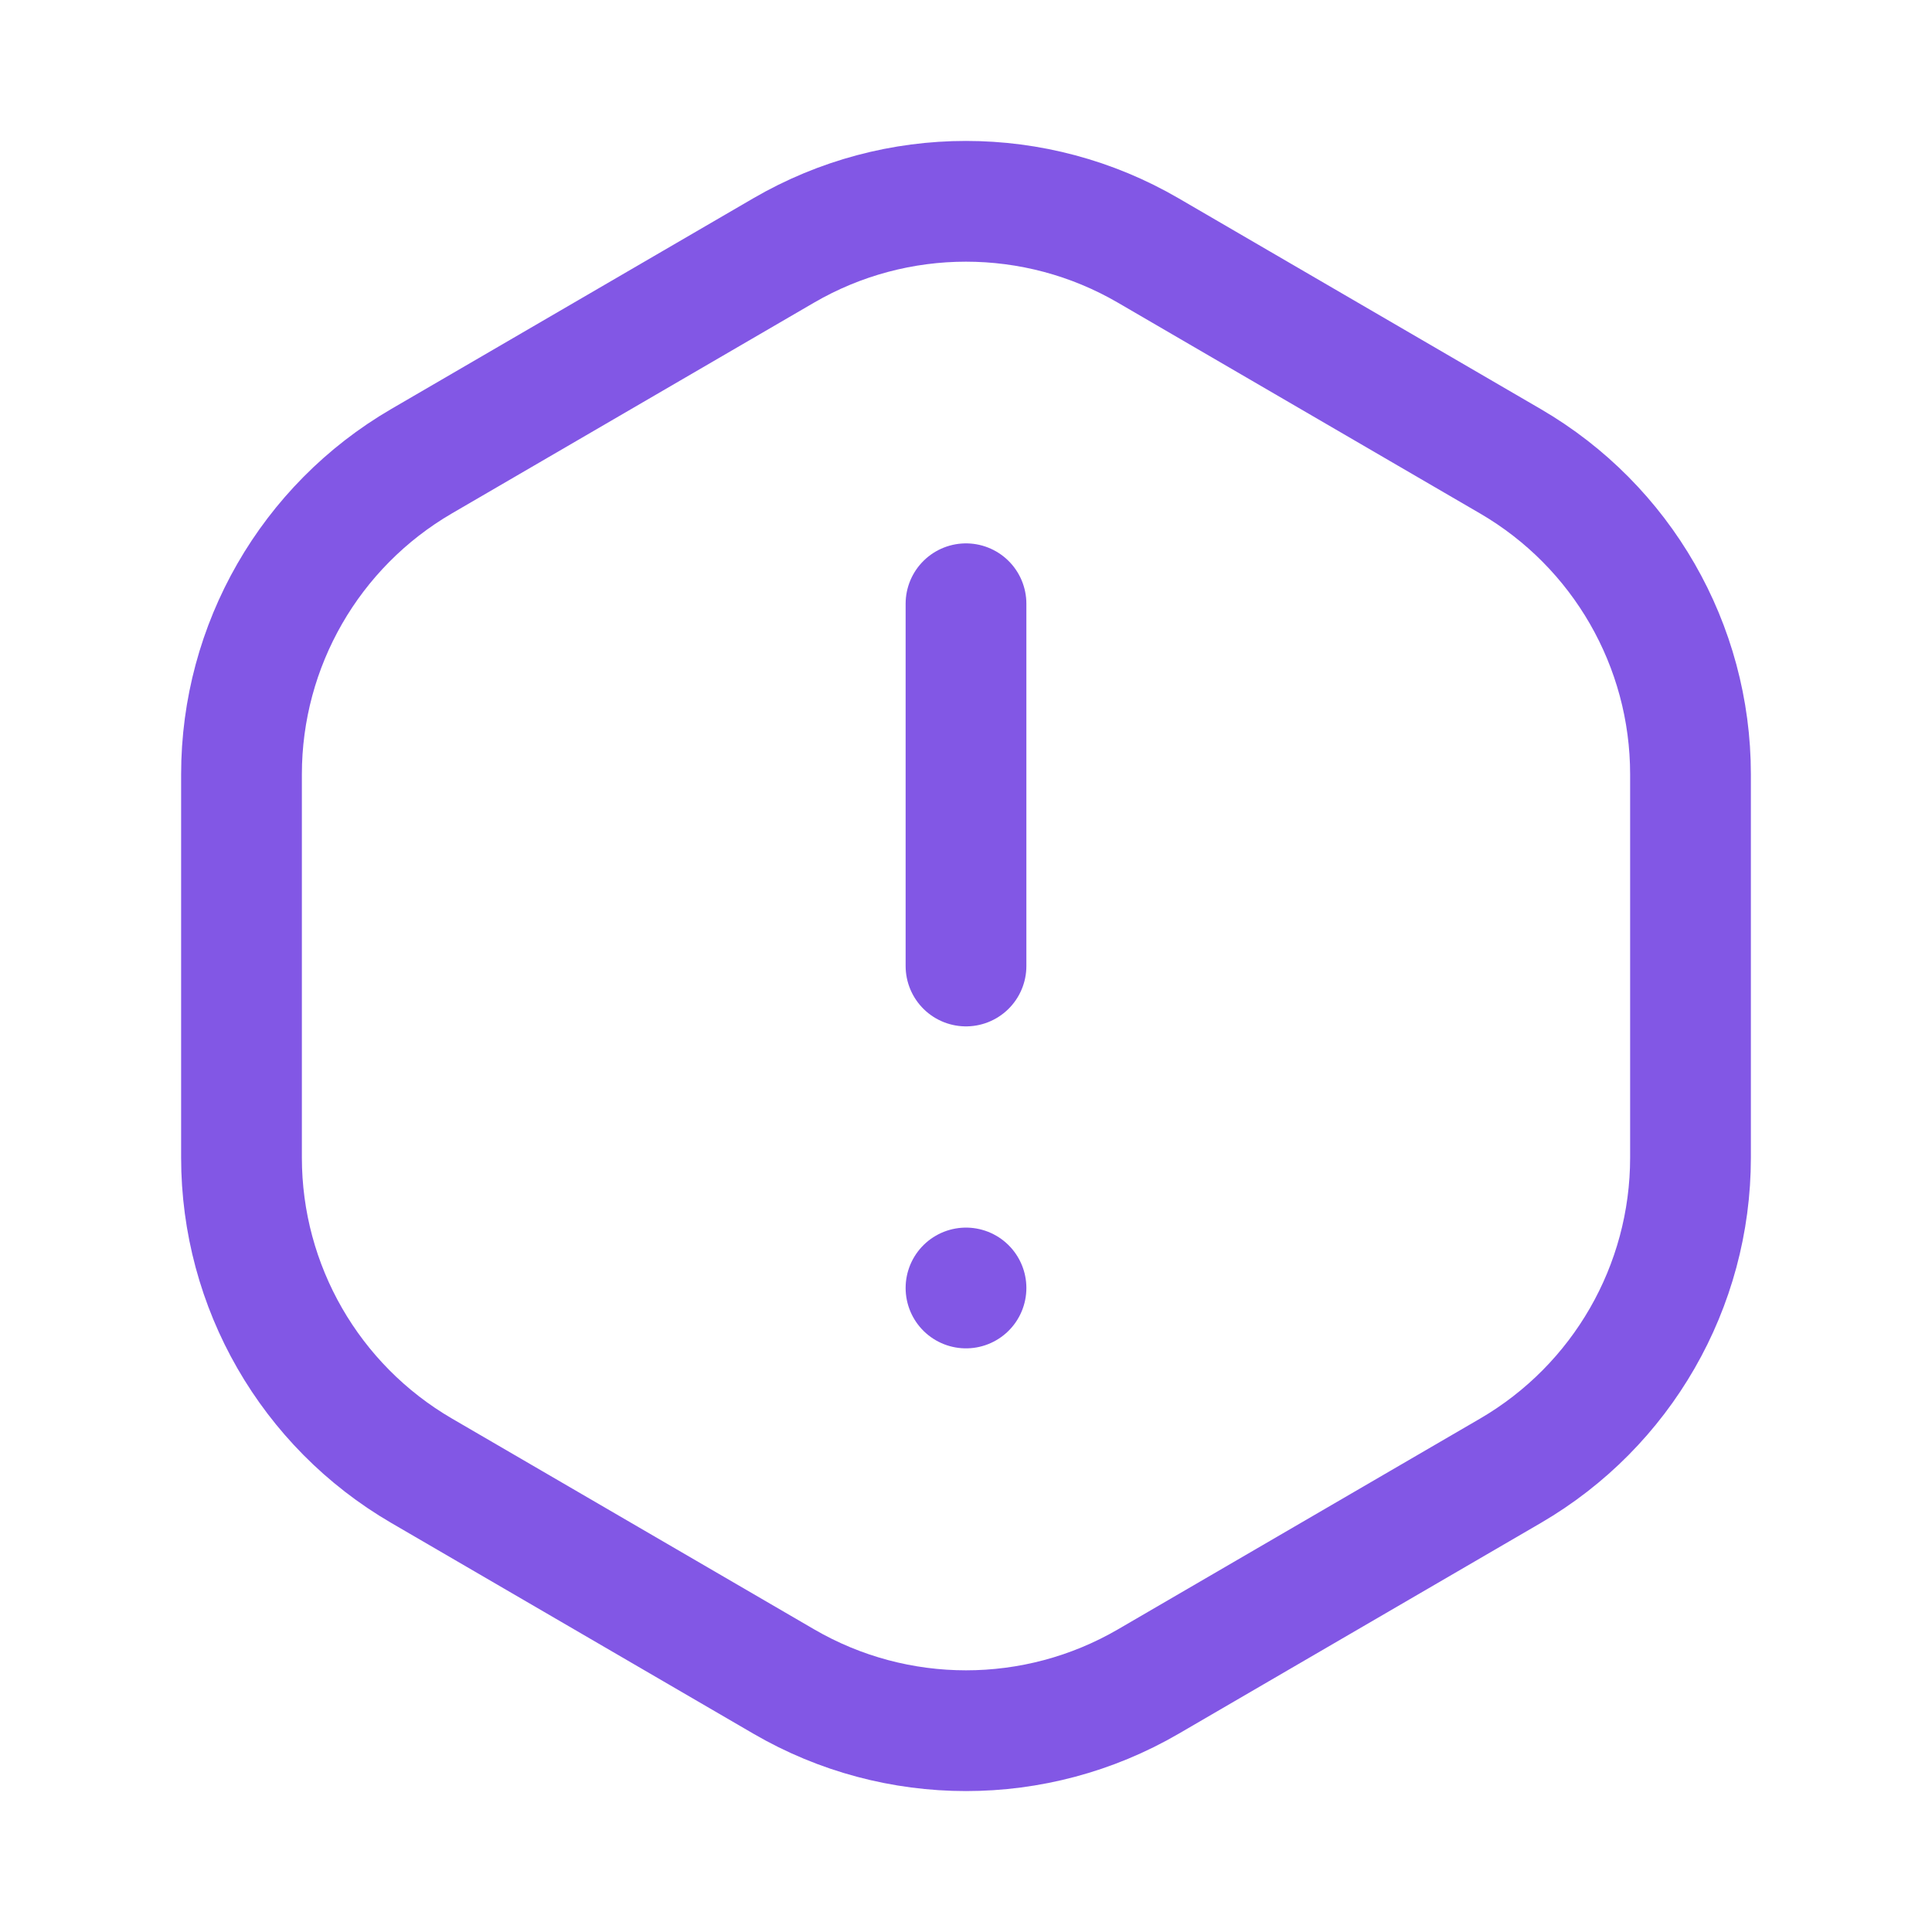
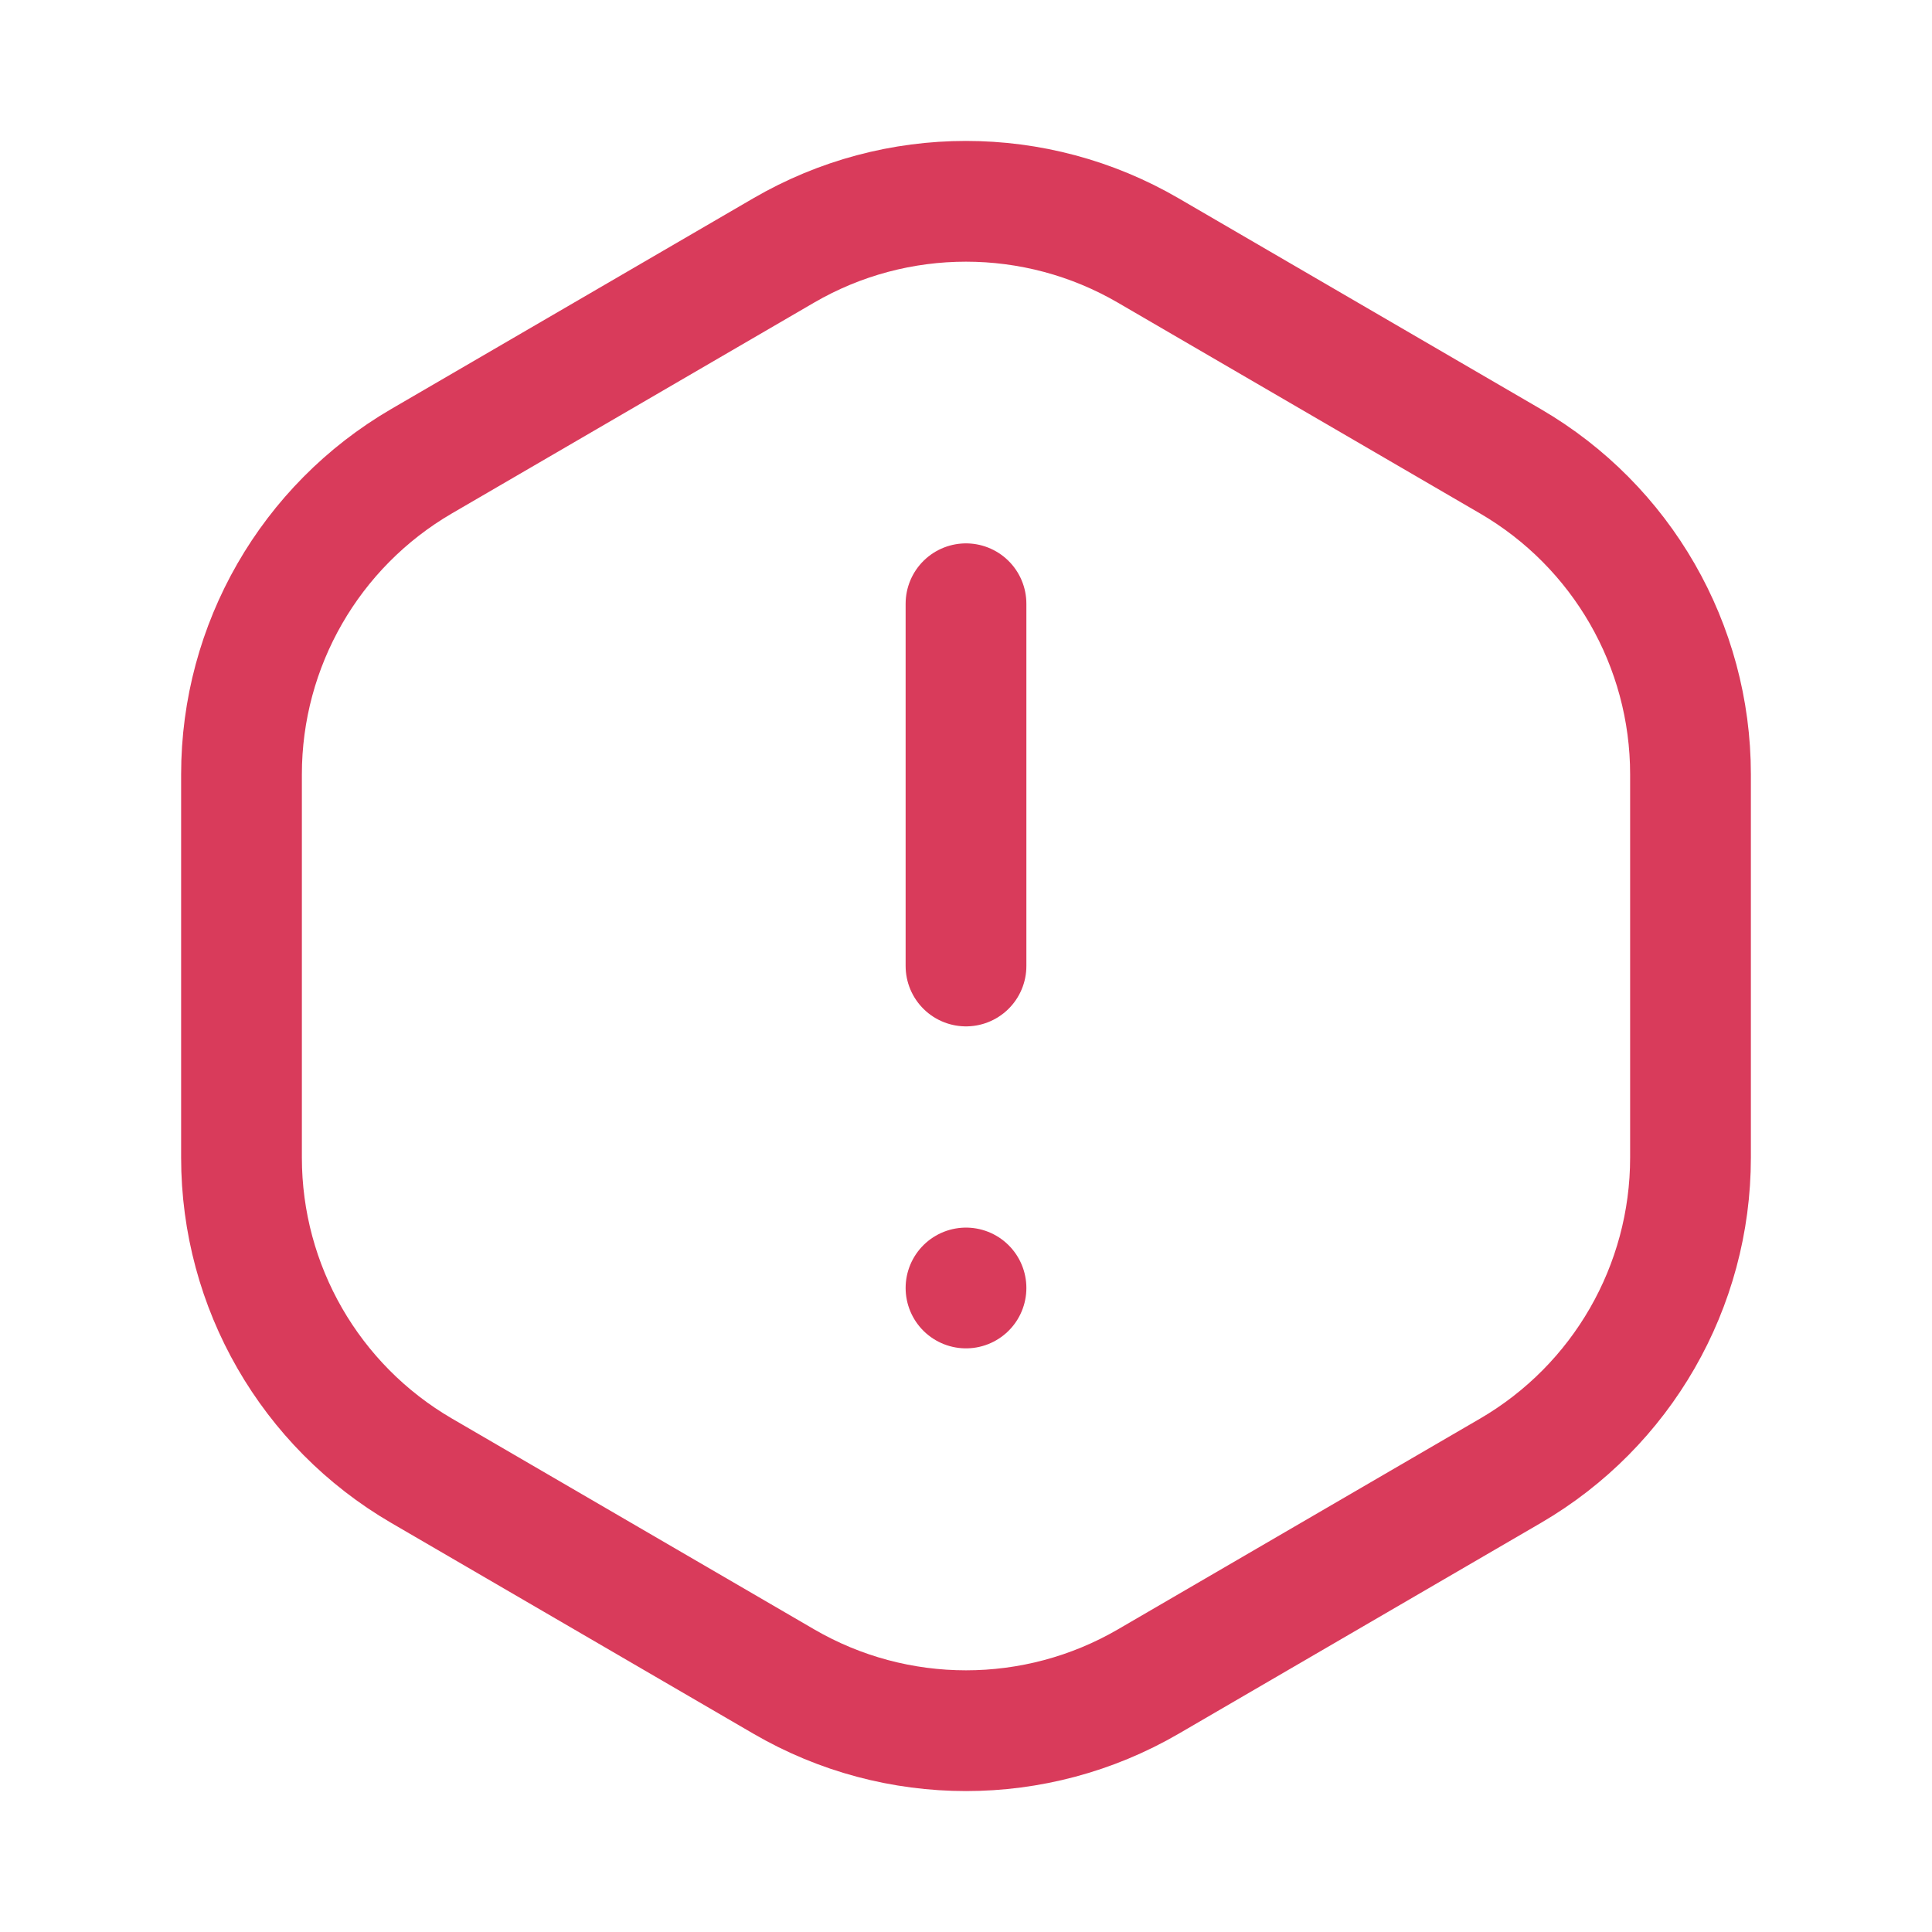
<svg xmlns="http://www.w3.org/2000/svg" width="32" height="32" viewBox="0 0 32 32" fill="none">
-   <path d="M16 16V10" stroke="#8257E5" stroke-width="2" stroke-linecap="round" stroke-linejoin="round" />
-   <path d="M16 21.333L16 21.333" stroke="#8257E5" stroke-width="2" stroke-linecap="round" stroke-linejoin="round" />
-   <path d="M4 19.174V12.825C4 10.689 5.136 8.715 6.981 7.64L12.981 4.148C14.847 3.063 17.152 3.063 19.017 4.148L25.017 7.64C26.864 8.715 28 10.689 28 12.825V19.174C28 21.311 26.864 23.285 25.019 24.36L19.019 27.852C17.153 28.937 14.848 28.937 12.983 27.852L6.983 24.36C5.136 23.285 4 21.311 4 19.174V19.174Z" stroke="#8257E5" stroke-width="2" stroke-linecap="round" stroke-linejoin="round" />
+   <path d="M16 16V10" stroke="#D93B5B" stroke-width="2" stroke-linecap="round" stroke-linejoin="round" />
+   <path d="M16 21.333L16 21.333" stroke="#D93B5B" stroke-width="2" stroke-linecap="round" stroke-linejoin="round" />
+   <path d="M4 19.174V12.825C4 10.689 5.136 8.715 6.981 7.64L12.981 4.148C14.847 3.063 17.152 3.063 19.017 4.148L25.017 7.64C26.864 8.715 28 10.689 28 12.825V19.174C28 21.311 26.864 23.285 25.019 24.36L19.019 27.852C17.153 28.937 14.848 28.937 12.983 27.852L6.983 24.36C5.136 23.285 4 21.311 4 19.174V19.174Z" stroke="#D93B5B" stroke-width="2" stroke-linecap="round" stroke-linejoin="round" />
</svg>
